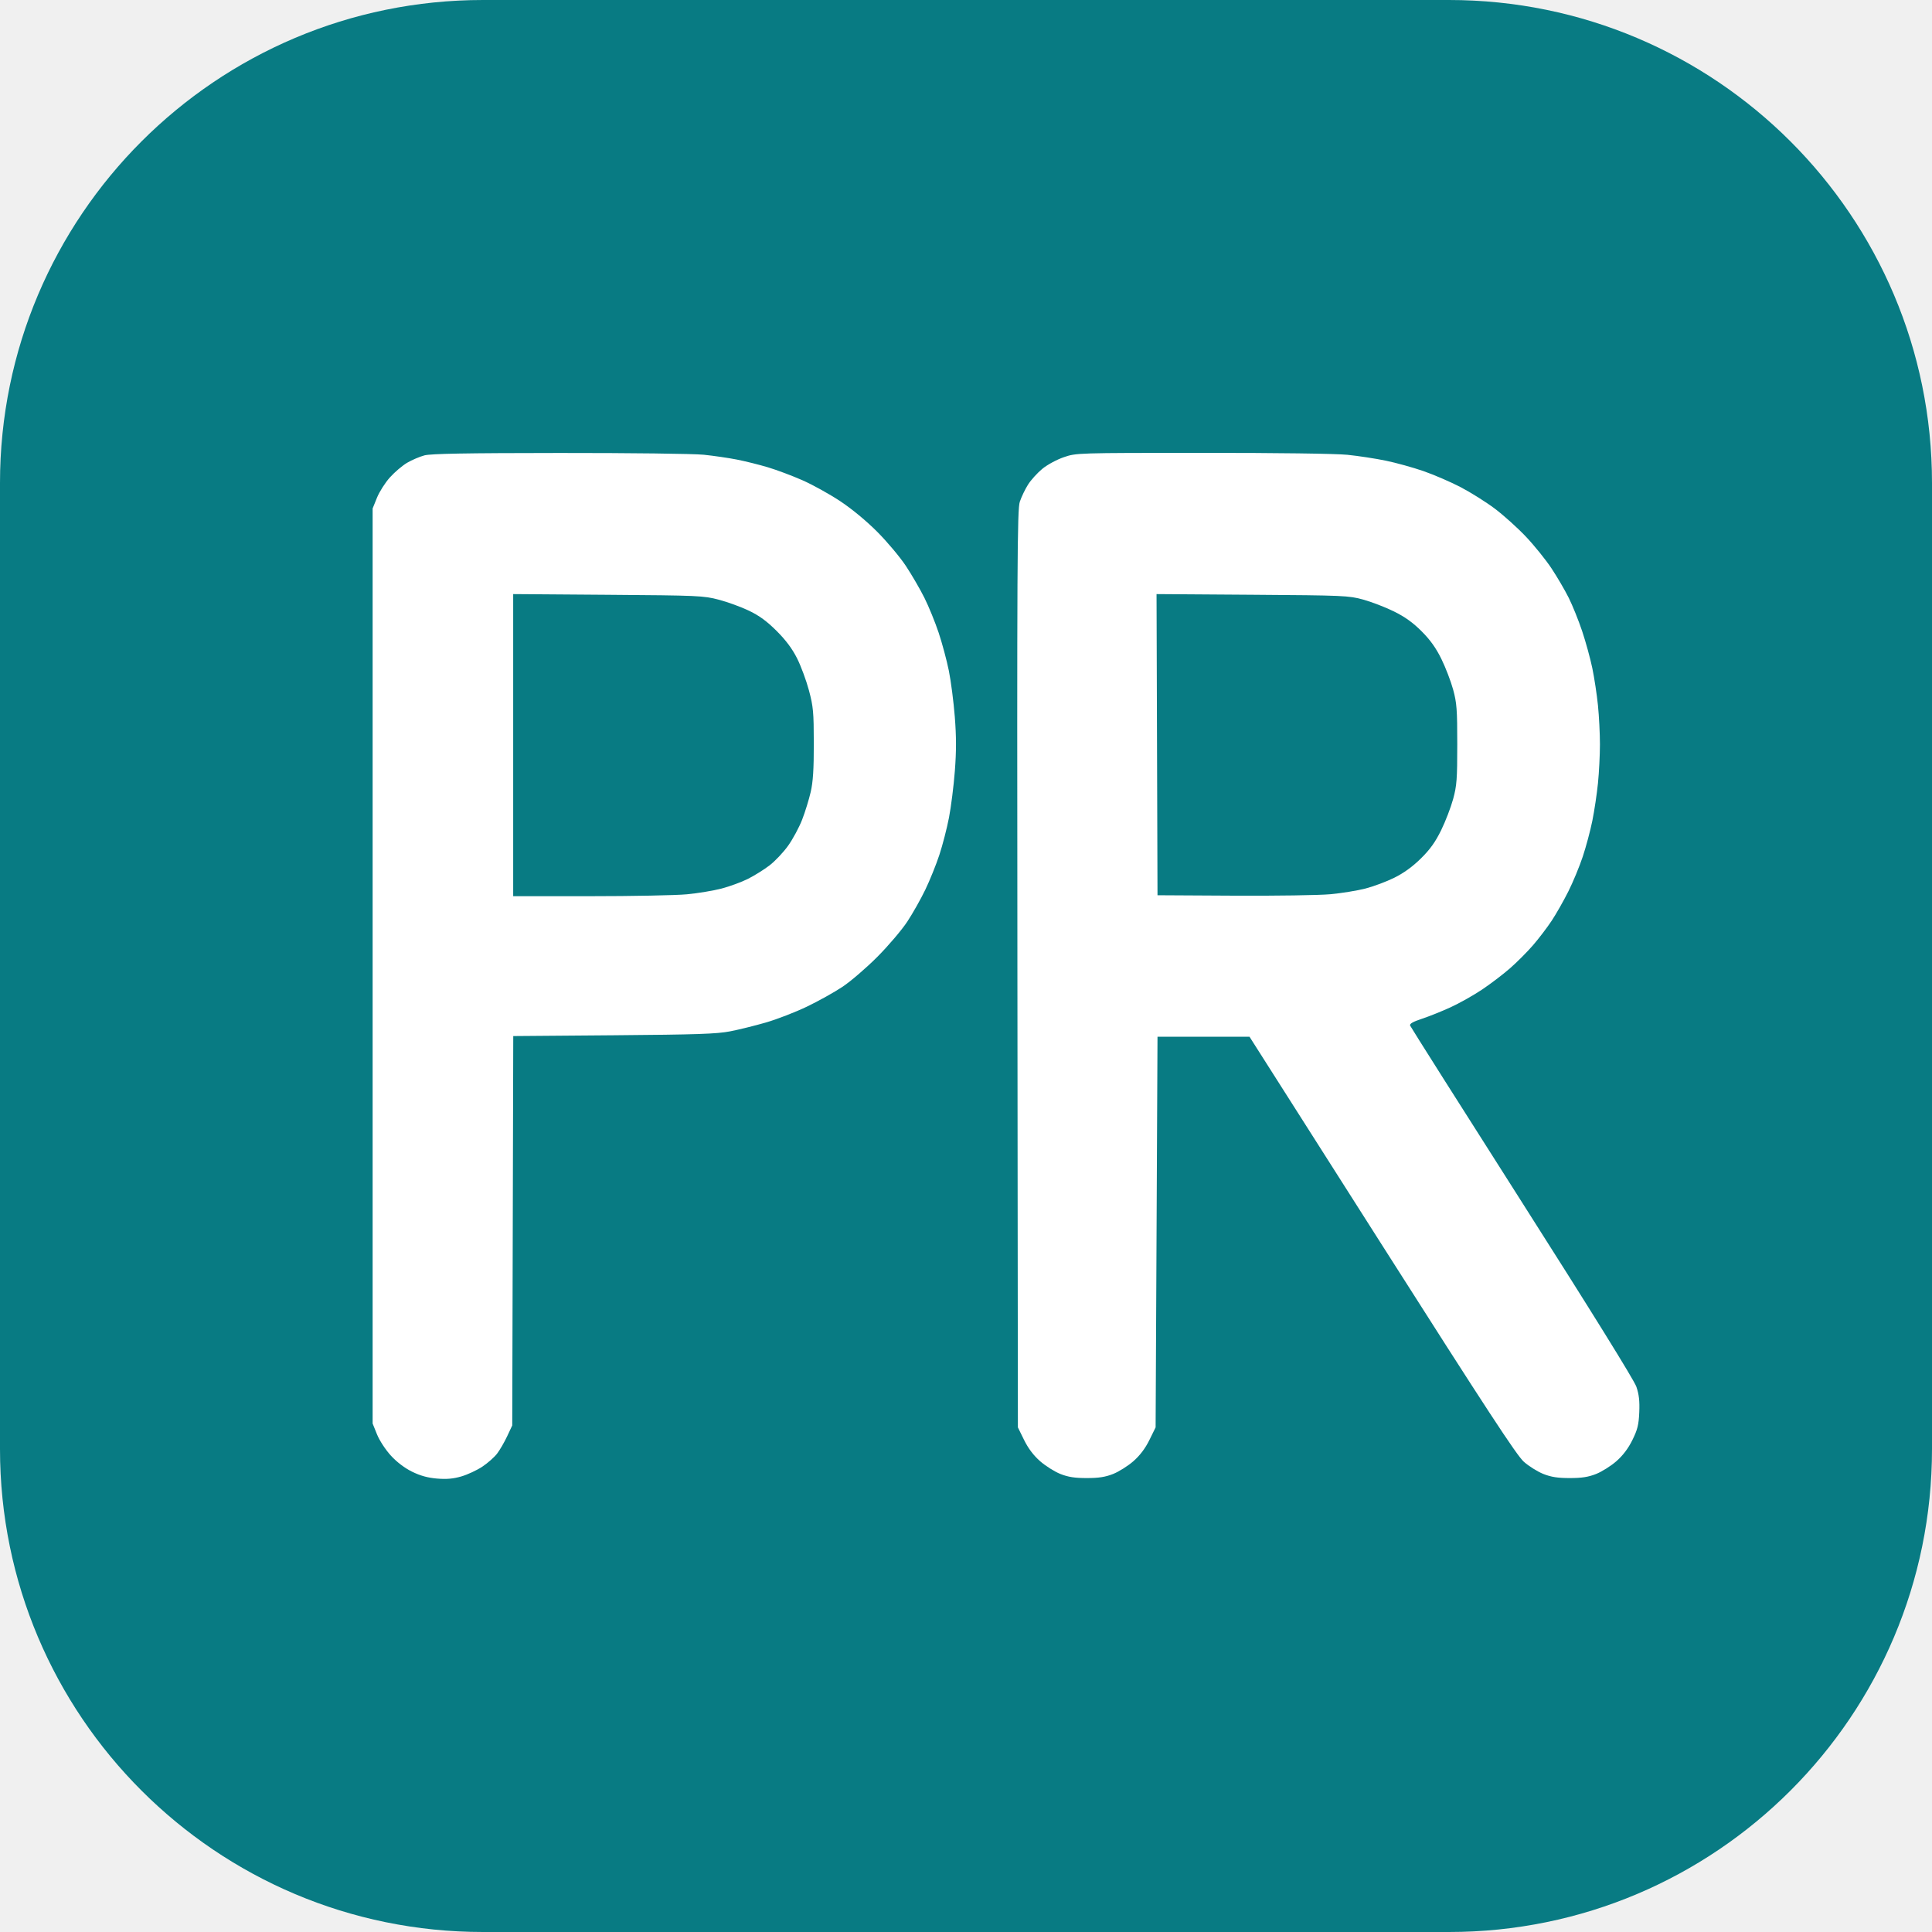
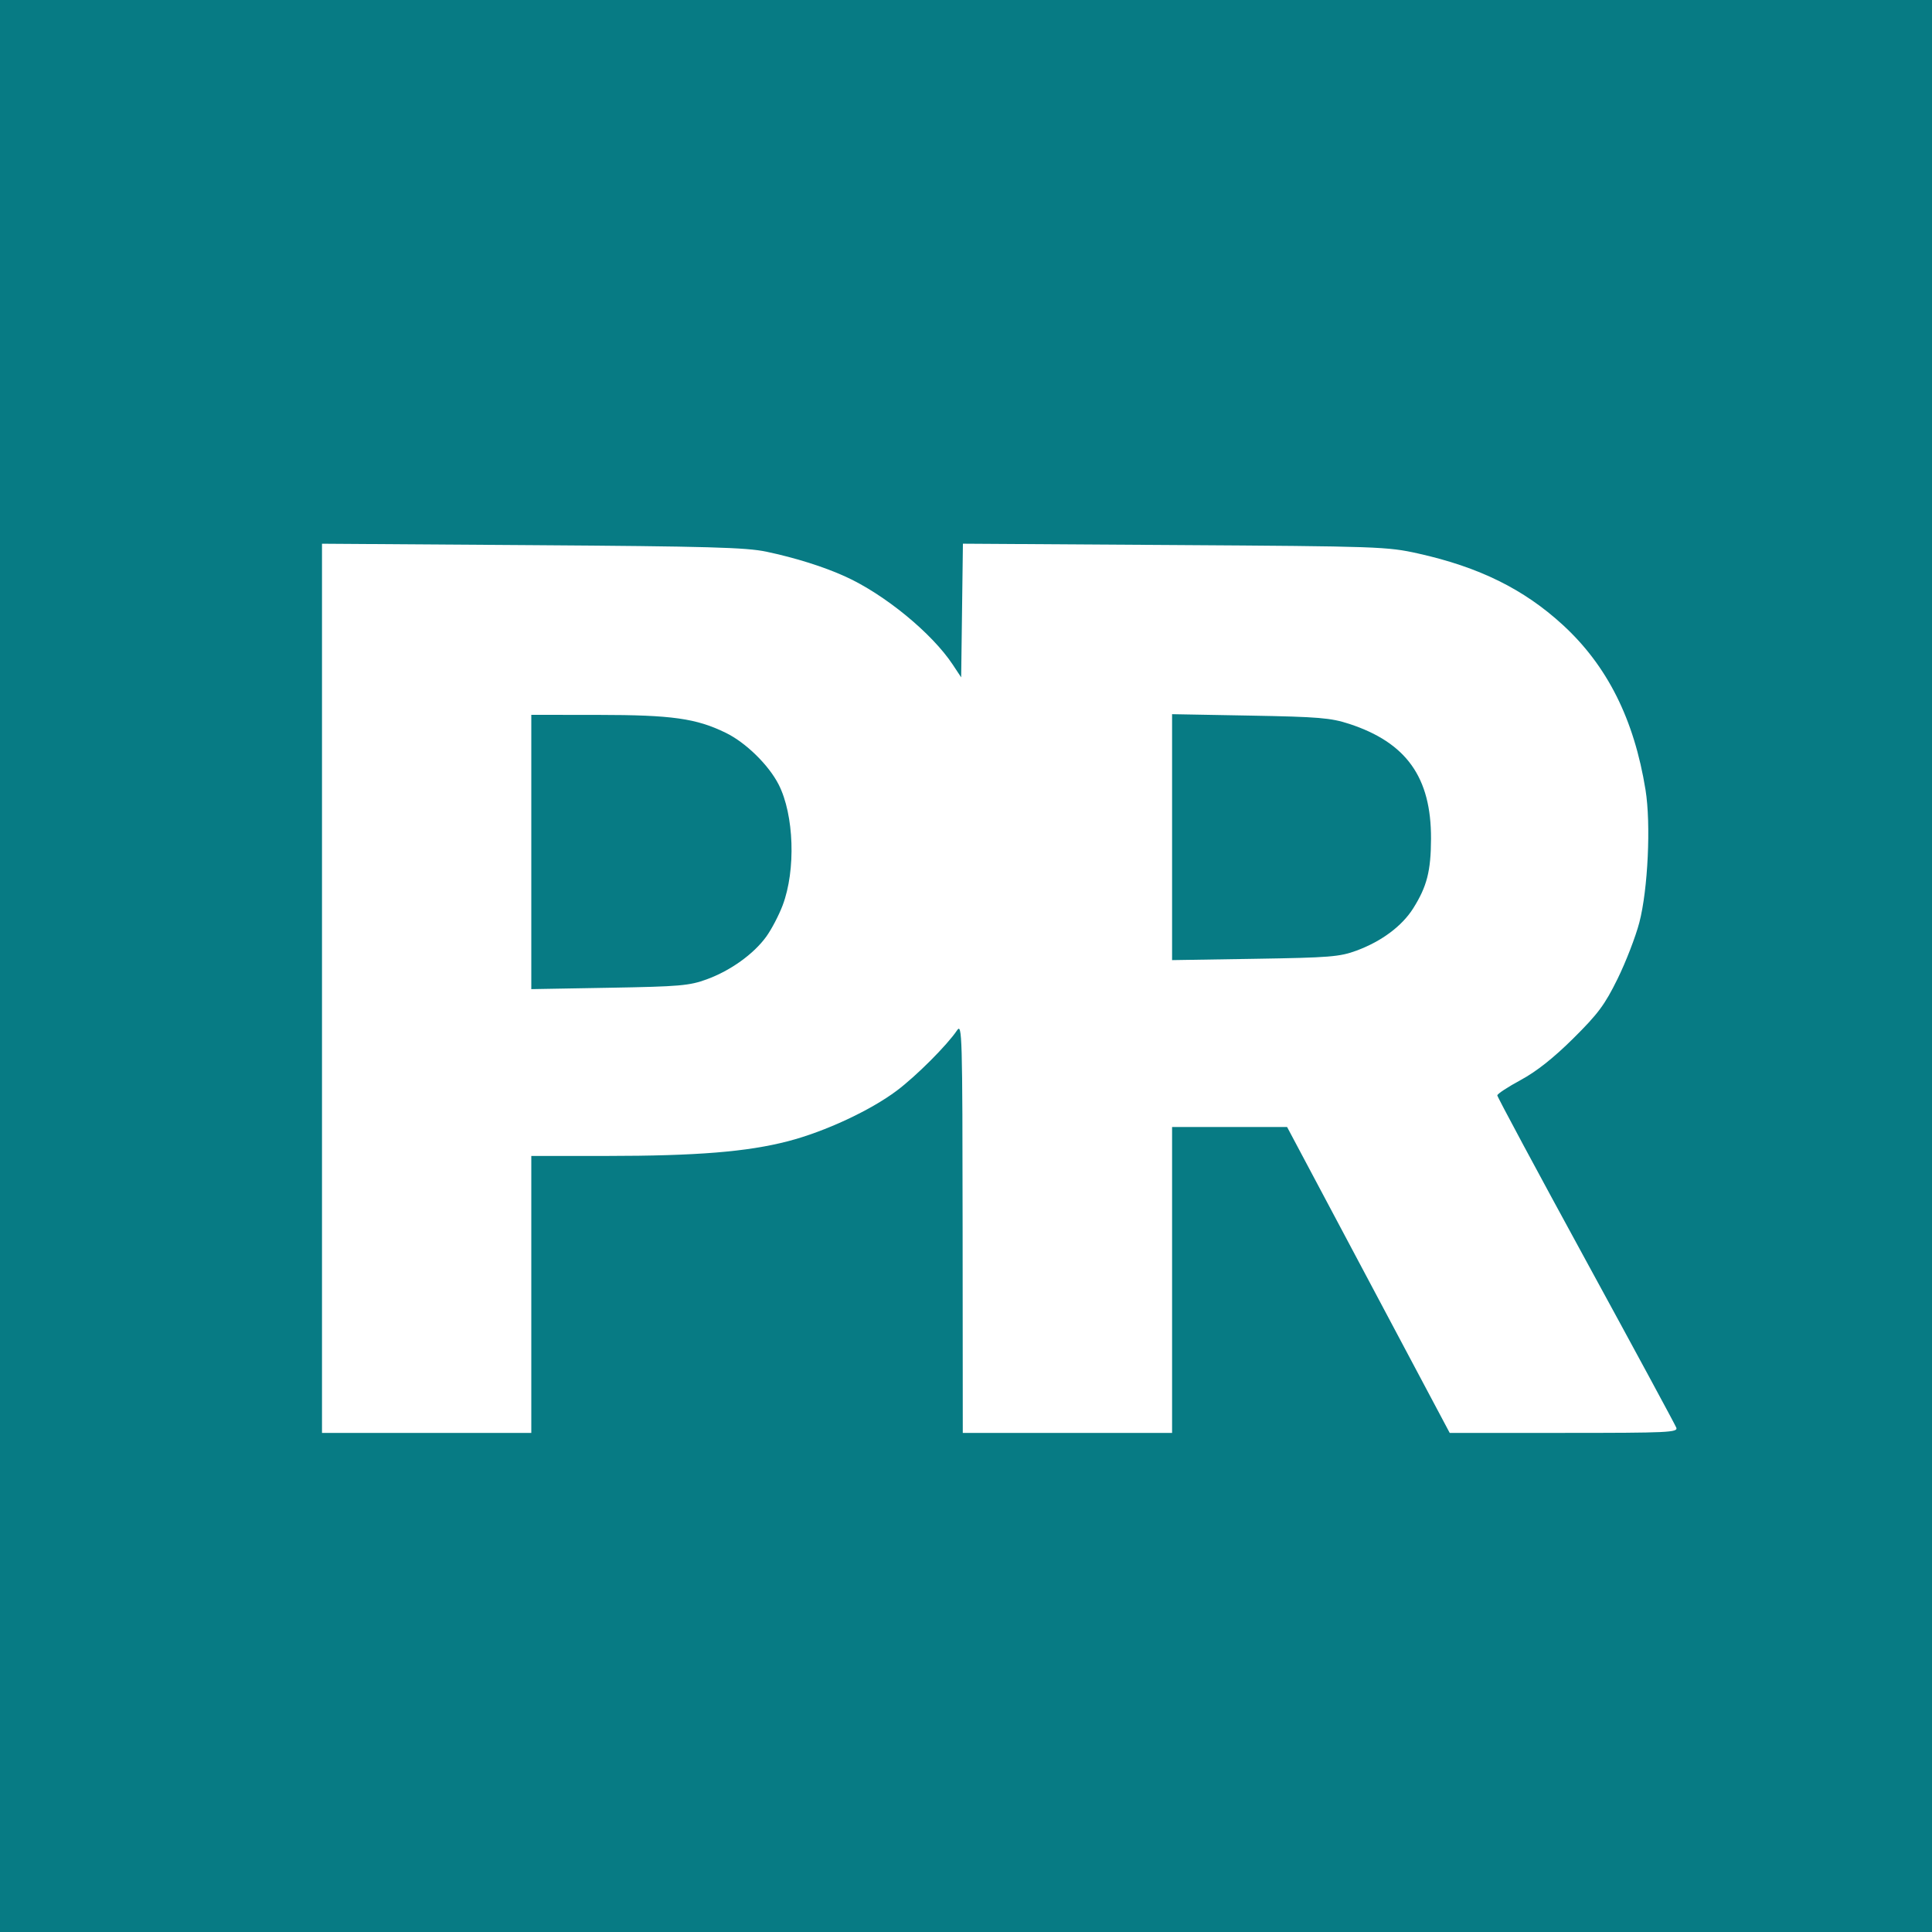
- <svg xmlns="http://www.w3.org/2000/svg" width="1024" height="1024" viewBox="0 0 1024 1024">
-   <rect width="1024" height="1024" rx="256" fill="#087B83" />
-   <path d="M 296.500 240.085 C 246.687 240.122, 228.328 240.451, 224.929 241.367 C 222.415 242.045, 218.305 243.803, 215.795 245.274 C 213.285 246.745, 209.179 250.232, 206.670 253.023 C 204.160 255.813, 201.071 260.662, 199.804 263.798 L 197.500 269.500 197.500 512 L 197.500 754.500 199.821 760.247 C 201.128 763.483, 204.328 768.386, 207.149 771.473 C 210.308 774.929, 214.456 778.084, 218.385 780.018 C 222.751 782.168, 226.703 783.259, 231.609 783.670 C 236.711 784.098, 240.206 783.791, 244.520 782.537 C 247.774 781.591, 252.773 779.267, 255.628 777.371 C 258.483 775.476, 262.013 772.361, 263.472 770.448 C 264.930 768.536, 267.334 764.390, 268.812 761.235 L 271.500 755.500 271.768 652.320 L 272.036 549.140 325.268 548.713 C 369.452 548.358, 379.945 548.004, 387 546.629 C 391.675 545.718, 400.225 543.604, 406 541.931 C 411.775 540.259, 421.496 536.498, 427.602 533.575 C 433.709 530.652, 442.259 525.887, 446.602 522.986 C 450.946 520.085, 459.249 512.939, 465.053 507.105 C 470.856 501.272, 477.975 492.900, 480.872 488.500 C 483.769 484.100, 488.085 476.450, 490.463 471.500 C 492.842 466.550, 496.182 458.269, 497.887 453.097 C 499.592 447.925, 501.887 439.030, 502.987 433.331 C 504.087 427.632, 505.483 416.521, 506.090 408.640 C 506.903 398.094, 506.896 390.507, 506.064 379.905 C 505.442 371.982, 504.023 361, 502.910 355.500 C 501.797 350, 499.365 340.932, 497.504 335.349 C 495.644 329.765, 492.246 321.440, 489.953 316.849 C 487.660 312.257, 483.256 304.675, 480.167 300 C 477.077 295.325, 470.263 287.195, 465.024 281.934 C 459.200 276.085, 451.527 269.738, 445.275 265.598 C 439.651 261.874, 430.641 256.886, 425.252 254.515 C 419.863 252.143, 411.639 249.062, 406.977 247.669 C 402.315 246.275, 394.900 244.430, 390.500 243.569 C 386.100 242.708, 378.225 241.560, 373 241.019 C 367.716 240.472, 333.765 240.057, 296.500 240.085 M 637.144 240.026 C 570.573 240.052, 570.493 240.054, 563.861 242.315 C 560.156 243.577, 555.124 246.297, 552.476 248.466 C 549.867 250.604, 546.456 254.365, 544.898 256.822 C 543.340 259.279, 541.372 263.374, 540.526 265.921 C 539.156 270.047, 539.016 297.088, 539.244 513.547 L 539.500 756.542 542.793 763.231 C 544.996 767.706, 547.810 771.429, 551.293 774.479 C 554.157 776.987, 558.975 780.020, 562 781.221 C 566.135 782.862, 569.609 783.404, 576 783.404 C 582.391 783.404, 585.865 782.862, 590 781.221 C 593.025 780.020, 597.843 776.987, 600.707 774.479 C 604.190 771.430, 607.004 767.706, 609.207 763.232 L 612.500 756.543 613 653.022 L 613.500 549.500 637.886 549.500 L 662.272 549.500 732.567 660 C 787.911 746.997, 803.886 771.408, 807.676 774.770 C 810.324 777.118, 814.968 780.022, 817.995 781.222 C 822.132 782.862, 825.612 783.404, 832 783.404 C 838.391 783.404, 841.865 782.862, 846 781.221 C 849.025 780.020, 853.843 776.987, 856.707 774.479 C 860.188 771.431, 863.005 767.704, 865.207 763.234 C 867.930 757.705, 868.559 755.157, 868.843 748.513 C 869.097 742.552, 868.701 739.062, 867.307 734.989 C 866.132 731.556, 843.420 694.934, 806.670 637.217 C 774.353 586.462, 747.677 544.321, 747.389 543.571 C 747.021 542.613, 748.893 541.539, 753.683 539.959 C 757.432 538.722, 764.274 535.976, 768.886 533.857 C 773.498 531.738, 780.923 527.566, 785.386 524.586 C 789.849 521.607, 796.515 516.543, 800.201 513.334 C 803.887 510.126, 809.431 504.575, 812.521 501 C 815.611 497.425, 820.084 491.552, 822.460 487.950 C 824.835 484.347, 828.798 477.372, 831.265 472.450 C 833.733 467.527, 837.170 459.225, 838.905 454 C 840.639 448.775, 842.923 440.225, 843.981 435 C 845.039 429.775, 846.376 420.840, 846.952 415.144 C 847.529 409.448, 848 400.158, 848 394.500 C 848 388.842, 847.528 379.552, 846.951 373.856 C 846.374 368.160, 845.033 359.309, 843.971 354.186 C 842.909 349.064, 840.482 340.217, 838.578 334.526 C 836.674 328.836, 833.466 320.877, 831.449 316.840 C 829.433 312.803, 825.328 305.787, 822.327 301.248 C 819.326 296.709, 813.228 289.148, 808.777 284.446 C 804.326 279.744, 796.884 273.044, 792.239 269.558 C 787.594 266.072, 779.453 260.958, 774.147 258.194 C 768.841 255.430, 759.972 251.601, 754.439 249.684 C 748.905 247.767, 739.905 245.277, 734.439 244.151 C 728.972 243.024, 719.840 241.630, 714.144 241.051 C 707.994 240.427, 676.720 240.010, 637.144 240.026 M 322.250 315.255 L 272 314.882 272 394.941 L 272 475 312.750 474.999 C 335.163 474.999, 358.259 474.547, 364.076 473.995 C 369.893 473.444, 378.158 472.074, 382.442 470.952 C 386.726 469.830, 392.992 467.532, 396.366 465.846 C 399.740 464.160, 404.899 460.947, 407.831 458.706 C 410.763 456.466, 415.208 451.763, 417.711 448.257 C 420.213 444.751, 423.555 438.547, 425.137 434.472 C 426.720 430.396, 428.767 423.785, 429.686 419.781 C 430.932 414.355, 431.352 407.788, 431.334 394 C 431.313 377.377, 431.052 374.529, 428.759 365.930 C 427.355 360.667, 424.523 353.017, 422.465 348.930 C 419.886 343.808, 416.515 339.295, 411.612 334.400 C 406.462 329.258, 402.425 326.304, 396.976 323.689 C 392.837 321.703, 385.637 319.076, 380.976 317.853 C 372.864 315.724, 370.340 315.612, 322.250 315.255 M 663.744 315.236 L 612.988 314.883 613.244 394.692 L 613.500 474.500 654 474.725 C 676.275 474.848, 699.300 474.502, 705.166 473.955 C 711.033 473.408, 719.331 472.066, 723.608 470.972 C 727.885 469.879, 734.785 467.304, 738.942 465.251 C 744.015 462.745, 748.669 459.378, 753.097 455.009 C 757.986 450.185, 760.770 446.299, 763.853 440 C 766.140 435.325, 768.995 427.900, 770.196 423.500 C 772.119 416.458, 772.381 412.984, 772.381 394.500 C 772.381 376.016, 772.119 372.542, 770.196 365.500 C 768.995 361.100, 766.190 353.794, 763.964 349.264 C 761.079 343.392, 758.059 339.170, 753.444 334.556 C 748.830 329.941, 744.608 326.921, 738.736 324.036 C 734.206 321.810, 726.900 318.998, 722.500 317.789 C 714.838 315.682, 712.355 315.574, 663.744 315.236" stroke="none" fill="#FFFFFF" fill-rule="evenodd" />
+ <svg xmlns="http://www.w3.org/2000/svg" width="600" height="600" viewBox="0 0 600 600">
+   <rect width="600" height="600" fill="#077b84" />
+   <path d="M 100 306.929 L 100 445 132.500 445 L 165 445 165 402 L 165 359 188.250 358.990 C 216.451 358.977, 232.033 357.714, 244.752 354.409 C 256.208 351.433, 270.319 344.867, 278.539 338.687 C 284.561 334.160, 294.113 324.601, 297.211 320 C 298.798 317.643, 298.898 321.158, 298.948 381.250 L 299 445 331.500 445 L 364 445 364 397.500 L 364 350 381.859 350 L 399.717 350 424.969 397.500 L 450.220 445 485.717 445 C 518.095 445, 521.159 444.857, 520.589 443.373 C 520.246 442.477, 507.598 419.084, 492.482 391.387 C 477.367 363.690, 465 340.648, 465 340.183 C 465 339.718, 468.263 337.575, 472.250 335.420 C 477.152 332.772, 482.442 328.588, 488.585 322.502 C 496.281 314.877, 498.385 312.047, 502.345 304 C 504.916 298.775, 507.960 290.900, 509.110 286.500 C 511.788 276.250, 512.741 255.893, 511.038 245.333 C 507.494 223.364, 499.153 206.736, 485.311 194.043 C 473.223 182.960, 459.374 176.124, 440.466 171.907 C 430.845 169.761, 428.226 169.670, 364.771 169.267 L 299.041 168.849 298.771 189.604 L 298.500 210.358 295.883 206.401 C 289.425 196.637, 274.687 184.557, 262.500 179.038 C 255.760 175.985, 247.052 173.246, 238 171.331 C 231.732 170.006, 219.782 169.672, 165.250 169.302 L 100 168.859 100 306.929 M 165 264.591 L 165 307.182 189.250 306.757 C 211.109 306.375, 214.092 306.116, 219.500 304.136 C 226.896 301.427, 234.050 296.294, 237.969 290.884 C 239.600 288.632, 241.893 284.249, 243.064 281.145 C 247.189 270.209, 246.616 253.049, 241.813 243.633 C 238.726 237.582, 231.632 230.634, 225.451 227.608 C 216.241 223.098, 208.703 222.037, 185.750 222.017 L 165 222 165 264.591 M 364 259.984 L 364 298.174 389.750 297.765 C 412.953 297.397, 416.071 297.145, 421.272 295.224 C 429.052 292.351, 435.419 287.600, 438.894 282.074 C 443.150 275.308, 444.377 270.513, 444.416 260.500 C 444.490 241.437, 436.789 230.620, 419 224.802 C 413.299 222.938, 409.520 222.622, 388.250 222.236 L 364 221.795 364 259.984" stroke="none" fill="#FFFFFF" fill-rule="evenodd" />
</svg>
